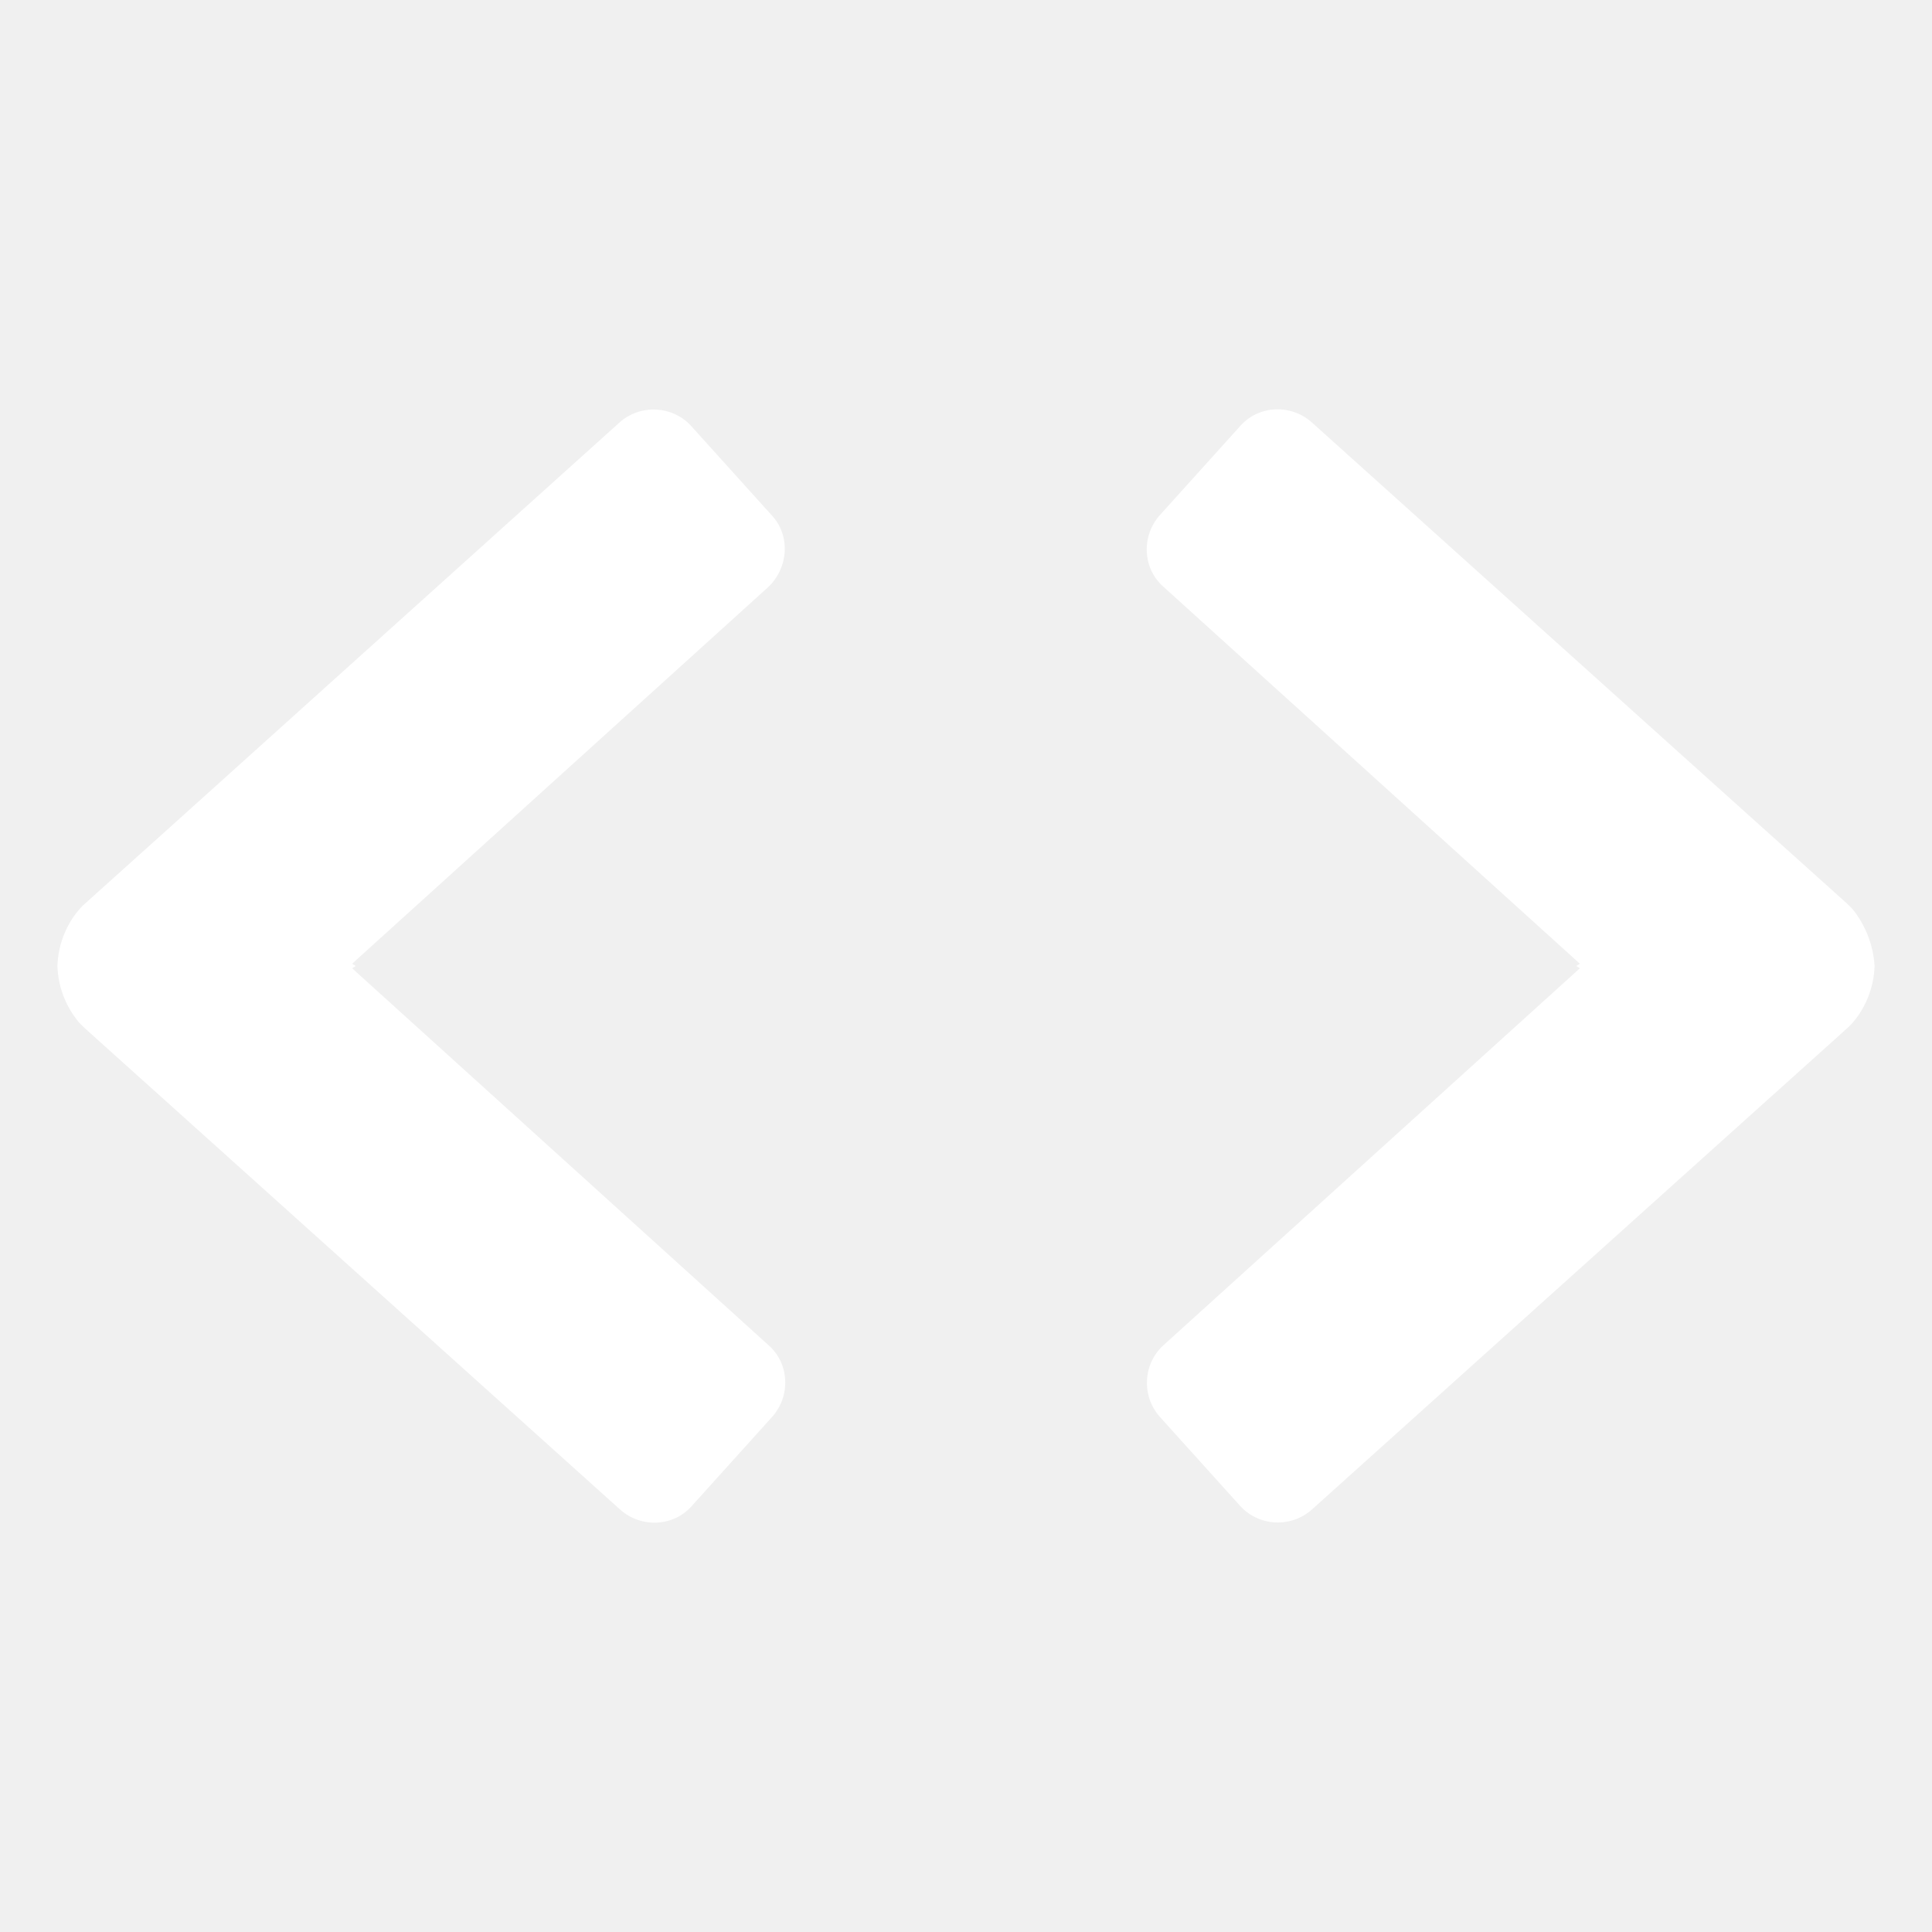
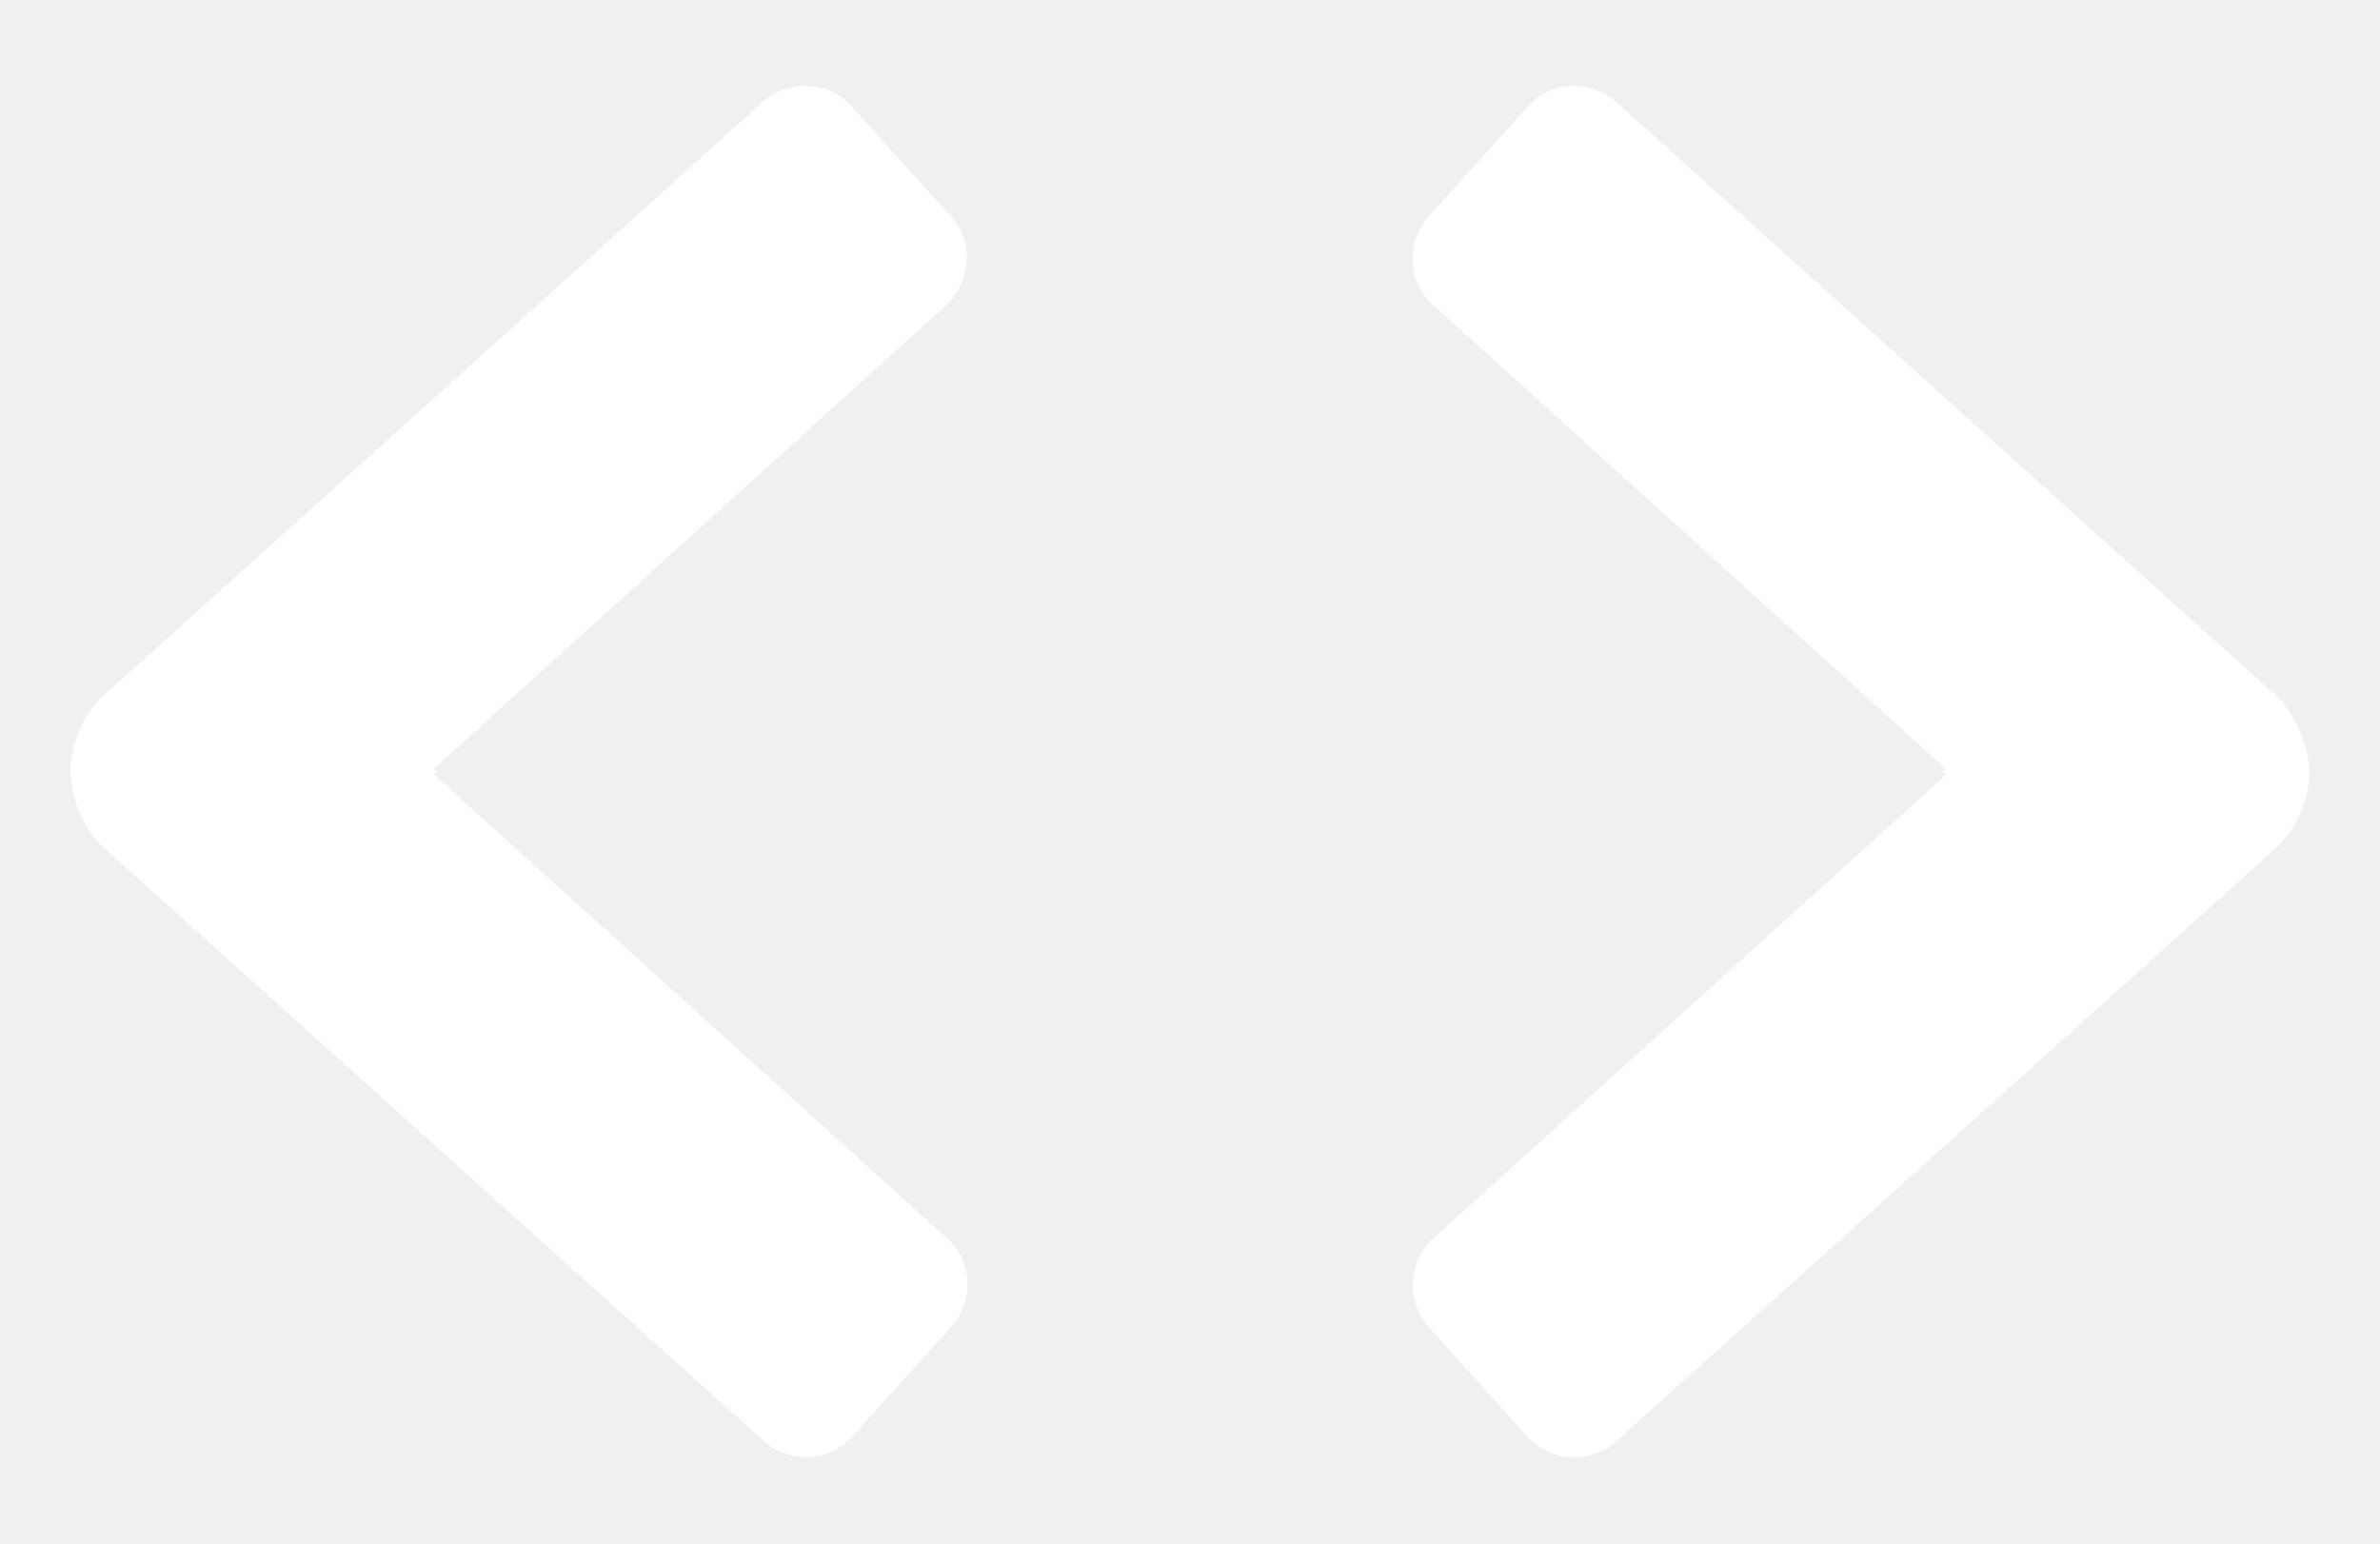
- <svg xmlns="http://www.w3.org/2000/svg" version="1.1" id="Слой_1" x="0px" y="0px" viewBox="132.5 0 333 333" enable-background="new 132.5 0 333 333" xml:space="preserve">
+ <svg xmlns="http://www.w3.org/2000/svg" version="1.1" id="Слой_1" x="0px" y="0px" viewBox="0 209.3 595.3 386" enable-background="new 0 209.3 595.3 386" xml:space="preserve">
  <g>
-     <path fill="#FFFFFF" d="M452.2,157.2c-0.4-0.6-0.9-1-1.4-1.5l-2.1-1.9L435,141.5l-76.4-68.7c-3.6-3.2-9.2-3-12.4,0.7l-13.8,15.3   c-3.2,3.6-3,9.2,0.7,12.4l71.7,64.9l-0.6,0.4l0.6,0.4l-71.7,64.9c-3.6,3.2-3.9,8.8-0.7,12.4l13.8,15.3c3.2,3.6,8.8,3.9,12.4,0.7   l76.4-68.7l13.8-12.4l2.1-1.9c0.5-0.4,1-1,1.4-1.5c2-2.6,3.2-5.8,3.3-9.2C455.4,163.1,454.2,159.9,452.2,157.2z" />
-     <path fill="#FFFFFF" d="M265.5,88.8l-13.8-15.3c-3.2-3.6-8.8-3.9-12.4-0.7L163,141.5l-13.8,12.4l-2.1,1.9c-0.5,0.4-1,1-1.4,1.5   c-2,2.6-3.2,5.8-3.3,9.2c0.1,3.4,1.3,6.6,3.3,9.2c0.4,0.6,0.9,1,1.4,1.5l2.1,1.9l13.8,12.4l76.4,68.7c3.6,3.2,9.2,3,12.4-0.7   l13.8-15.3c3.2-3.6,3-9.2-0.7-12.4l-71.7-64.9l0.6-0.4l-0.6-0.4l71.7-64.9C268.4,97.9,268.8,92.3,265.5,88.8z" />
+     <path fill="#FFFFFF" d="M571.5,385.7c-0.7-1.1-1.6-1.8-2.5-2.7l-3.8-3.4l-24.5-22L404.2,234.8c-6.4-5.7-16.4-5.4-22.2,1.3   l-24.7,27.4c-5.7,6.4-5.4,16.4,1.3,22.2l128.2,116l-1.1,0.7l1.1,0.7L358.6,519c-6.4,5.7-7,15.7-1.3,22.2l24.7,27.4   c5.7,6.4,15.7,7,22.2,1.3L540.8,447l24.7-22.2l3.8-3.4c0.9-0.7,1.8-1.8,2.5-2.7c3.6-4.6,5.7-10.4,5.9-16.4   C577.2,396.2,575.1,390.5,571.5,385.7z" />
+     <path fill="#FFFFFF" d="M237.8,263.4L213.1,236c-5.7-6.4-15.7-7-22.2-1.3L54.5,357.6l-24.7,22.2l-3.8,3.4c-0.9,0.7-1.8,1.8-2.5,2.7   c-3.6,4.6-5.7,10.4-5.9,16.4c0.2,6.1,2.3,11.8,5.9,16.4c0.7,1.1,1.6,1.8,2.5,2.7l3.8,3.4L54.5,447l136.6,122.8   c6.4,5.7,16.4,5.4,22.2-1.3l24.7-27.4c5.7-6.4,5.4-16.4-1.3-22.2L108.5,403l1.1-0.7l-1.1-0.7l128.2-116   C242.9,279.6,243.7,269.6,237.8,263.4z" />
  </g>
</svg>
